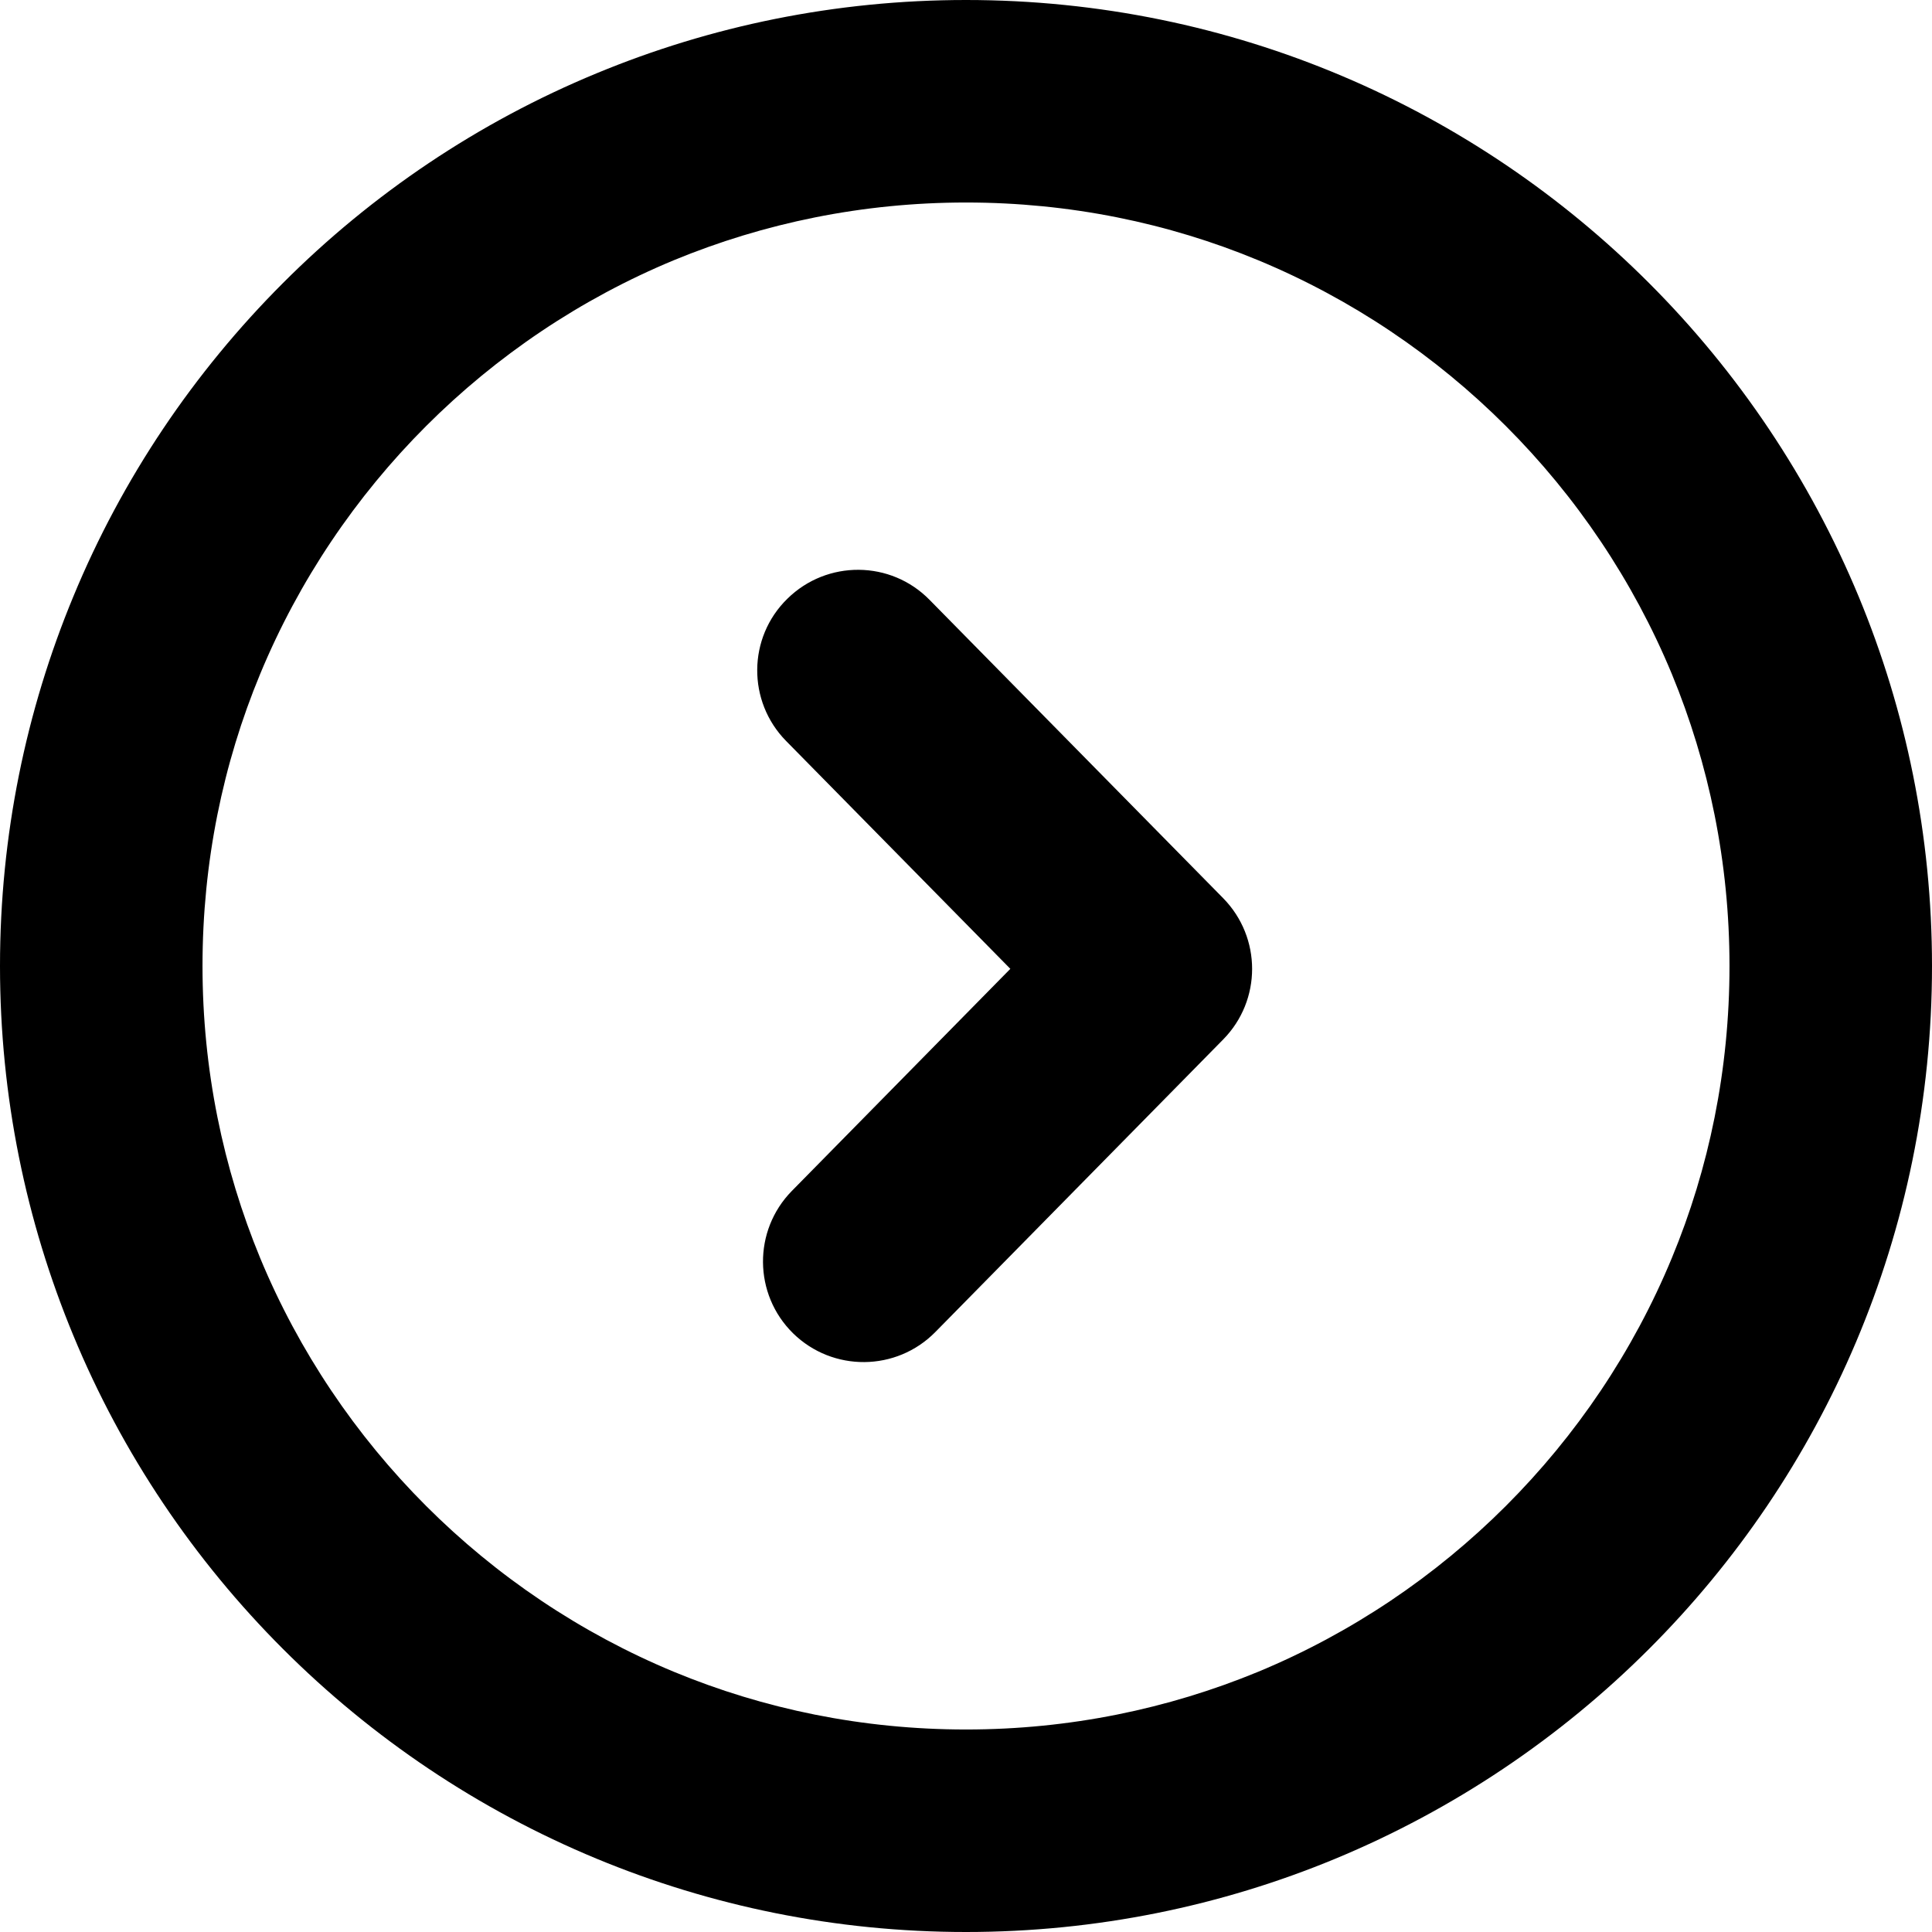
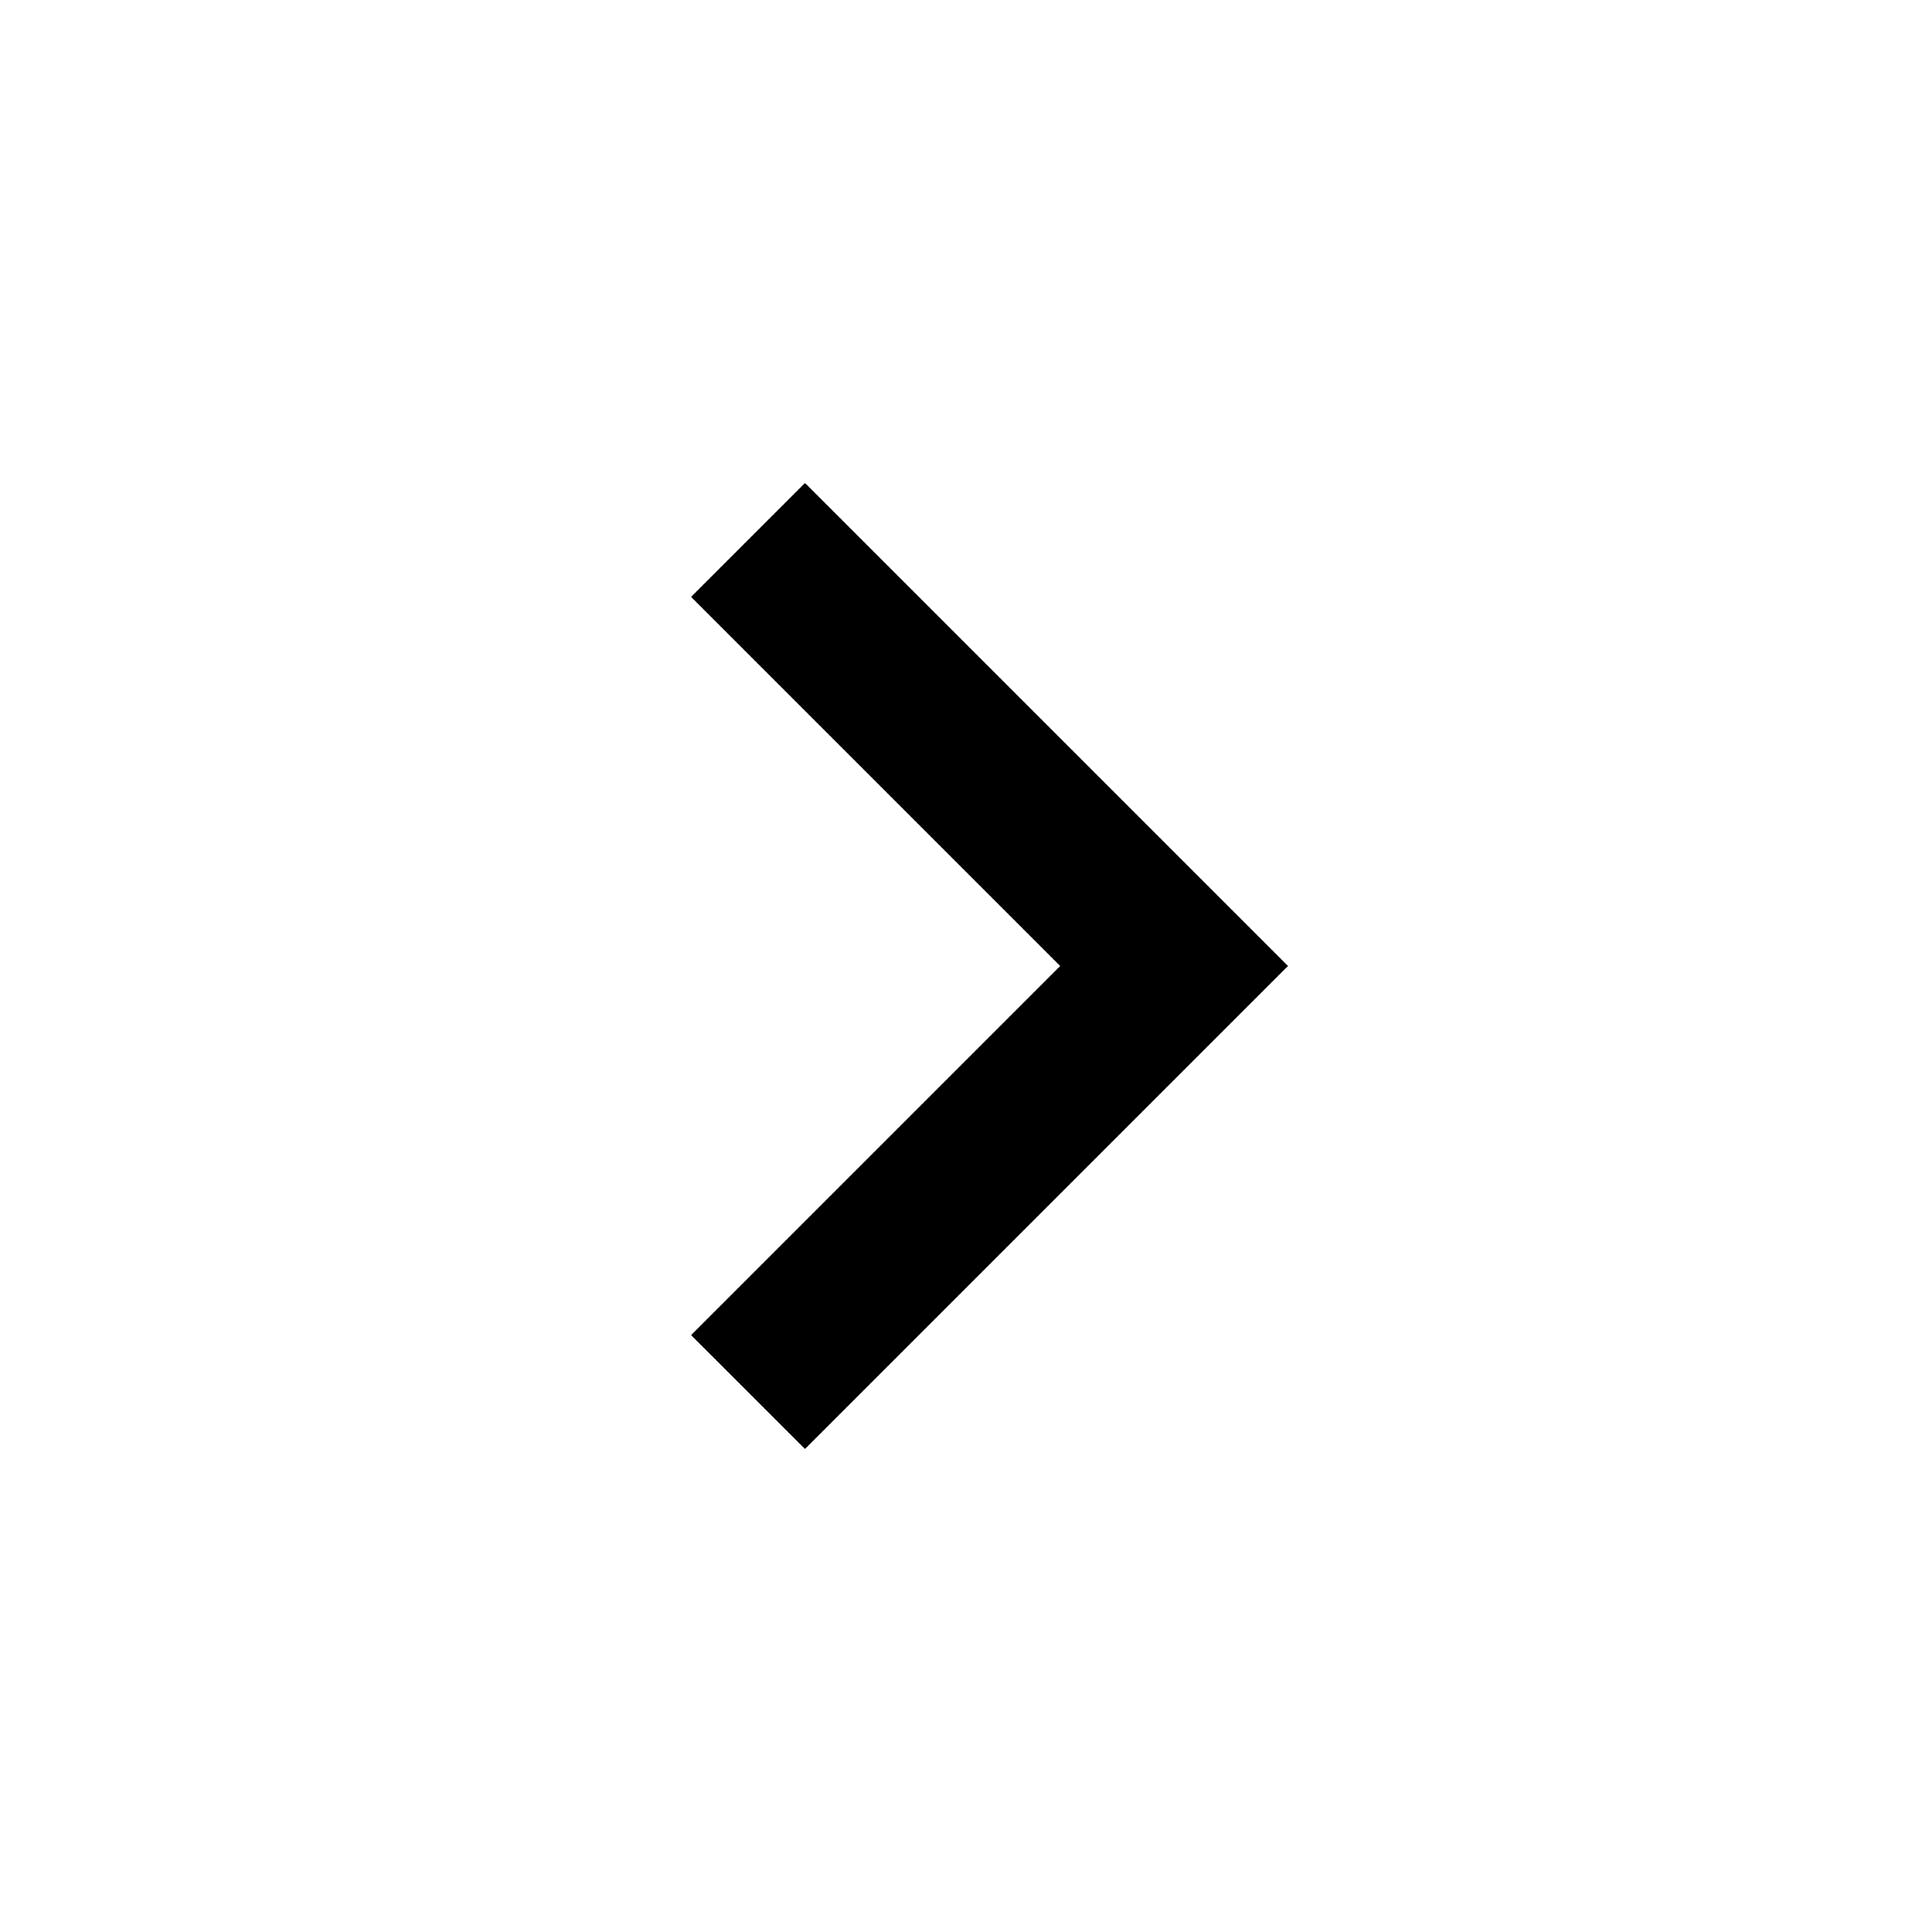
- <svg xmlns="http://www.w3.org/2000/svg" version="1.1" id="Layer_1" x="0px" y="0px" viewBox="0 0 122.88 122.88" style="enable-background:new 0 0 122.88 122.88" xml:space="preserve">
-   <g>
-     <path d="M37.95,4.66C45.19,1.66,53.13,0,61.44,0c16.96,0,32.33,6.88,43.44,18c5.66,5.66,10.22,12.43,13.34,19.95 c3,7.24,4.66,15.18,4.66,23.49c0,16.96-6.88,32.33-18,43.44c-5.66,5.66-12.43,10.22-19.95,13.34c-7.24,3-15.18,4.66-23.49,4.66 c-8.31,0-16.25-1.66-23.49-4.66c-7.53-3.12-14.29-7.68-19.95-13.34C12.34,99.22,7.77,92.46,4.66,84.93C1.66,77.69,0,69.75,0,61.44 c0-8.31,1.66-16.25,4.66-23.49C7.77,30.42,12.34,23.66,18,18C23.65,12.34,30.42,7.77,37.95,4.66L37.95,4.66z M50,47.13 c-2.48-2.52-2.45-6.58,0.08-9.05c2.52-2.48,6.58-2.45,9.05,0.08L77.8,57.13c2.45,2.5,2.45,6.49,0,8.98L59.49,84.72 c-2.48,2.52-6.53,2.55-9.05,0.08c-2.52-2.48-2.55-6.53-0.08-9.05l13.9-14.13L50,47.13L50,47.13z M42.86,16.55 c-5.93,2.46-11.28,6.07-15.76,10.55c-4.48,4.48-8.09,9.83-10.55,15.76c-2.37,5.71-3.67,11.99-3.67,18.58 c0,6.59,1.31,12.86,3.67,18.58c2.46,5.93,6.07,11.28,10.55,15.76c4.48,4.48,9.83,8.09,15.76,10.55c5.72,2.37,11.99,3.67,18.58,3.67 c6.59,0,12.86-1.31,18.58-3.67c5.93-2.46,11.28-6.07,15.76-10.55c4.48-4.48,8.09-9.82,10.55-15.76c2.37-5.71,3.67-11.99,3.67-18.58 c0-6.59-1.31-12.86-3.67-18.58c-2.46-5.93-6.07-11.28-10.55-15.76c-4.48-4.48-9.83-8.09-15.76-10.55 c-5.71-2.37-11.99-3.67-18.58-3.67S48.58,14.19,42.86,16.55L42.86,16.55z" />
-   </g>
+ <svg xmlns="http://www.w3.org/2000/svg" height="48" viewBox="0 0 48 48" width="48">
+   <path d="M20 12l-2.83 2.83 9.17 9.17-9.17 9.17 2.83 2.83 12-12z" />
+   <path d="M0 0h48v48h-48z" fill="none" />
</svg>
